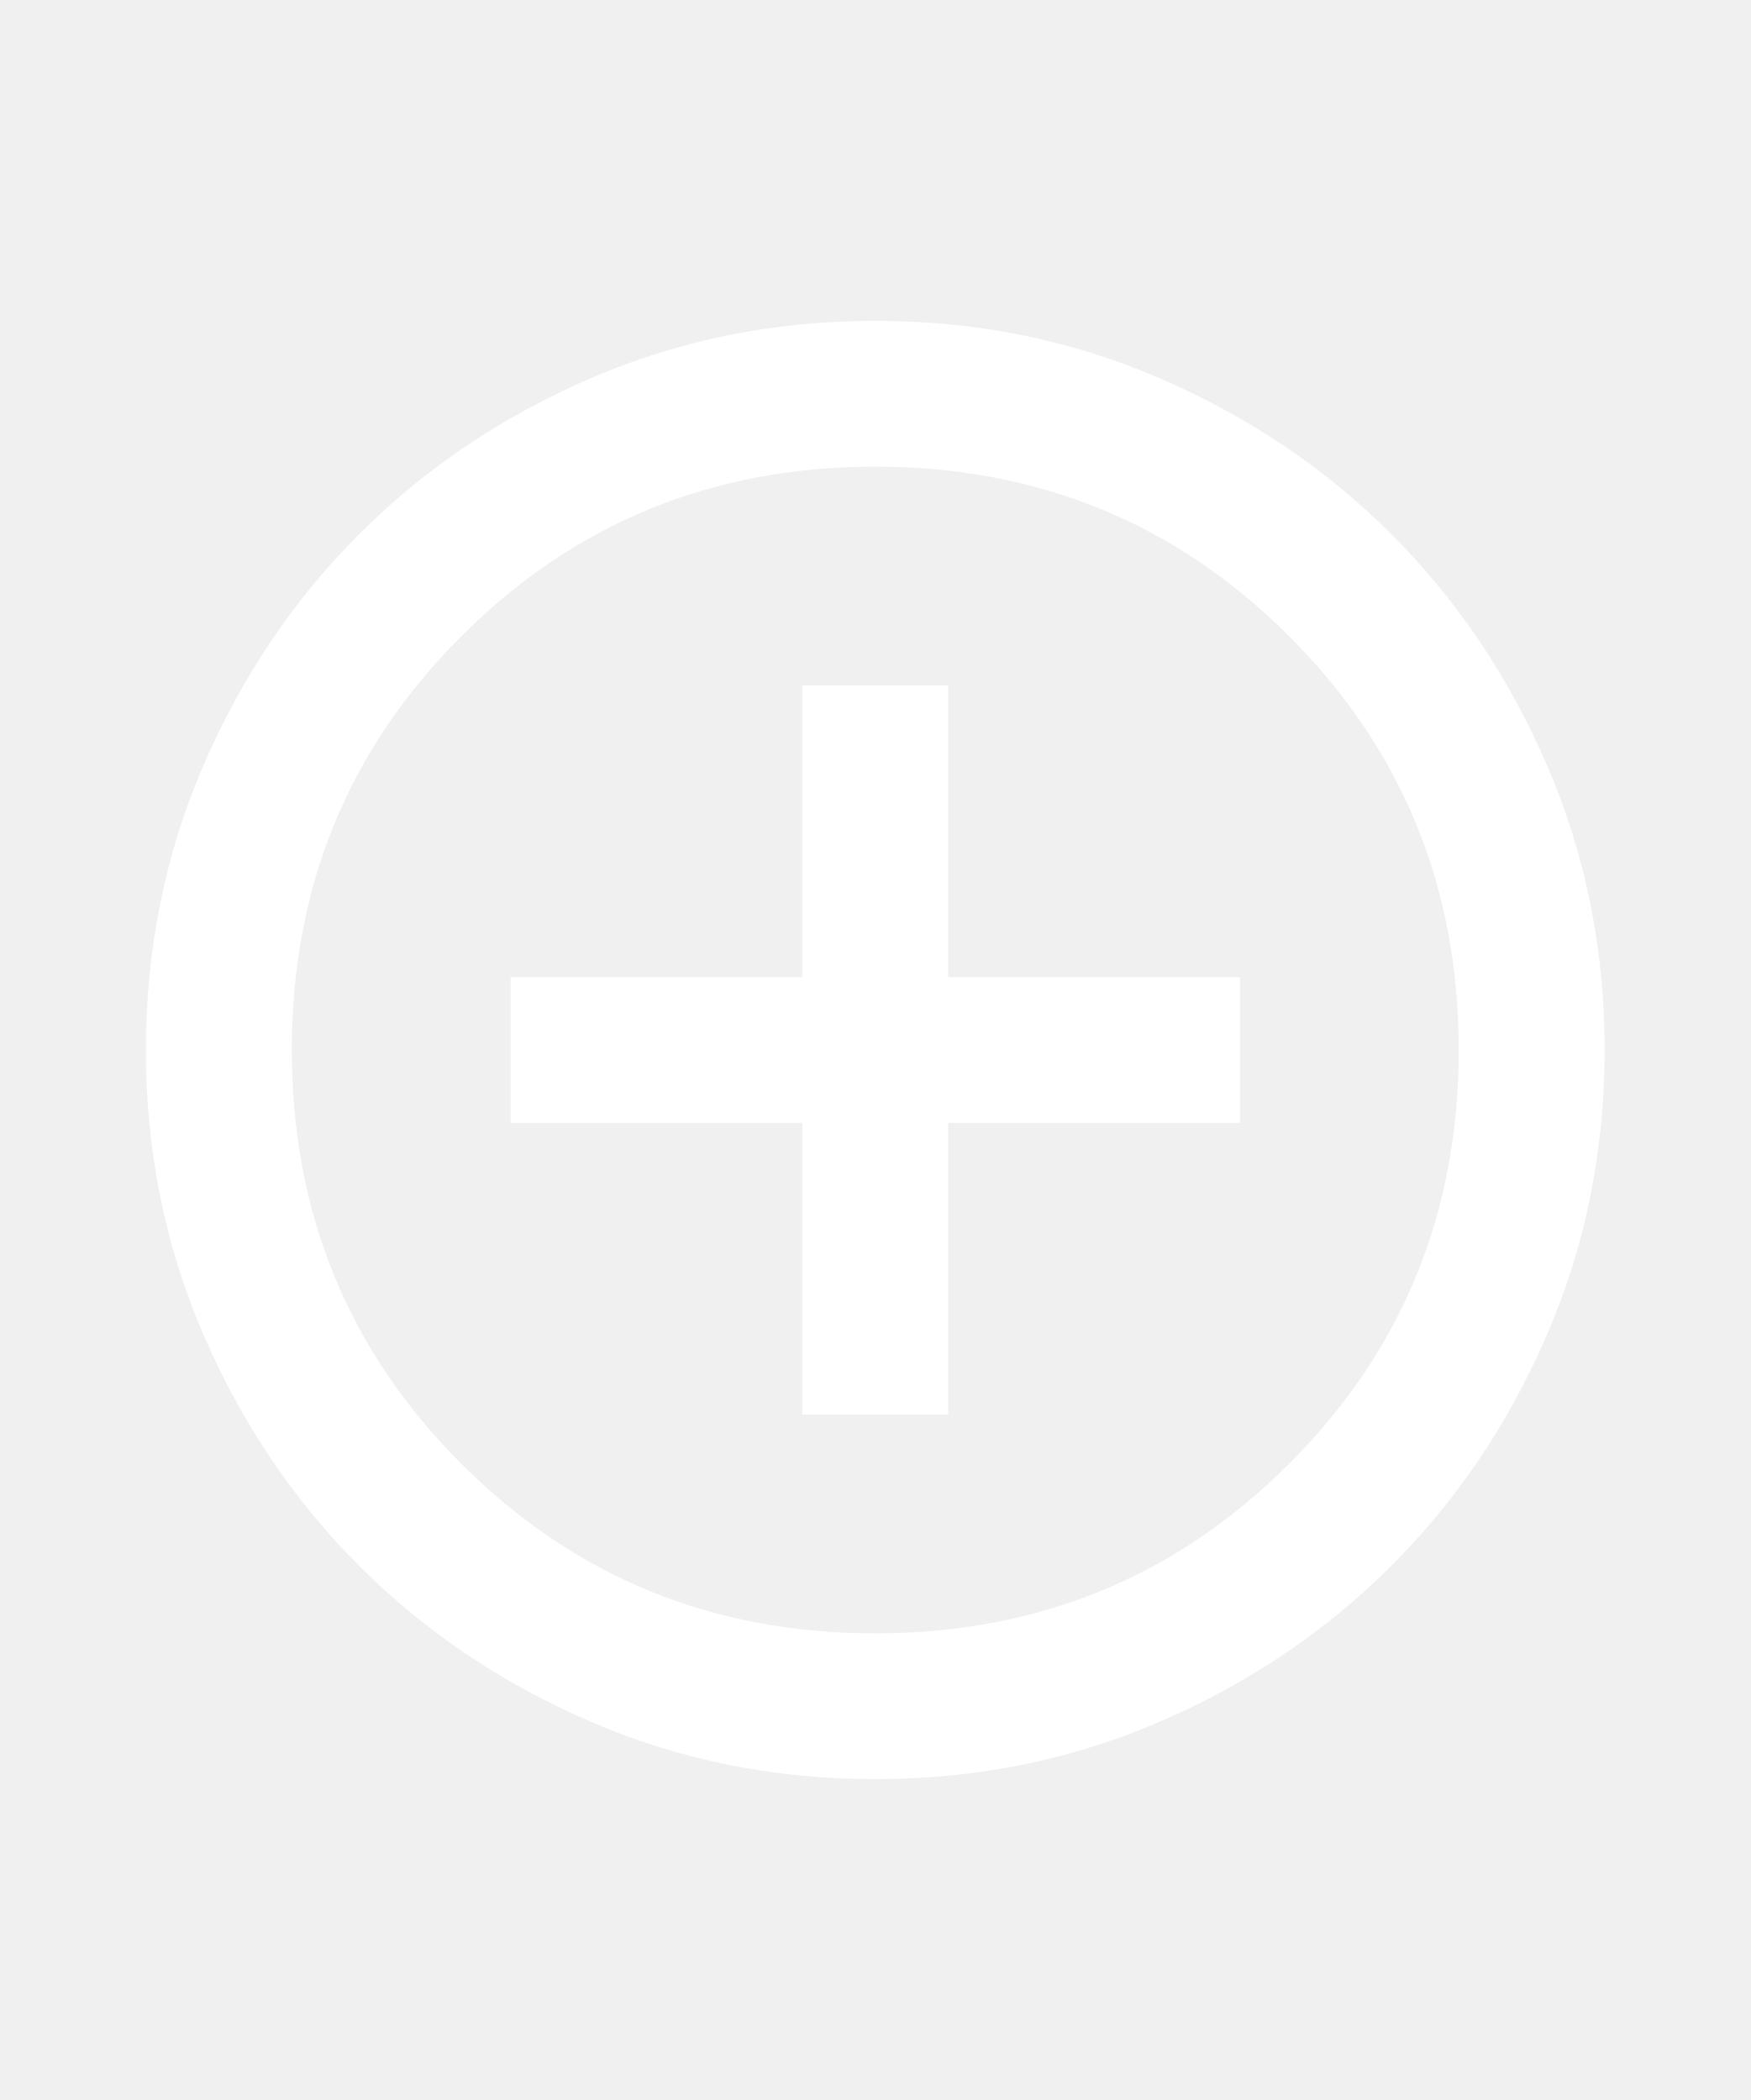
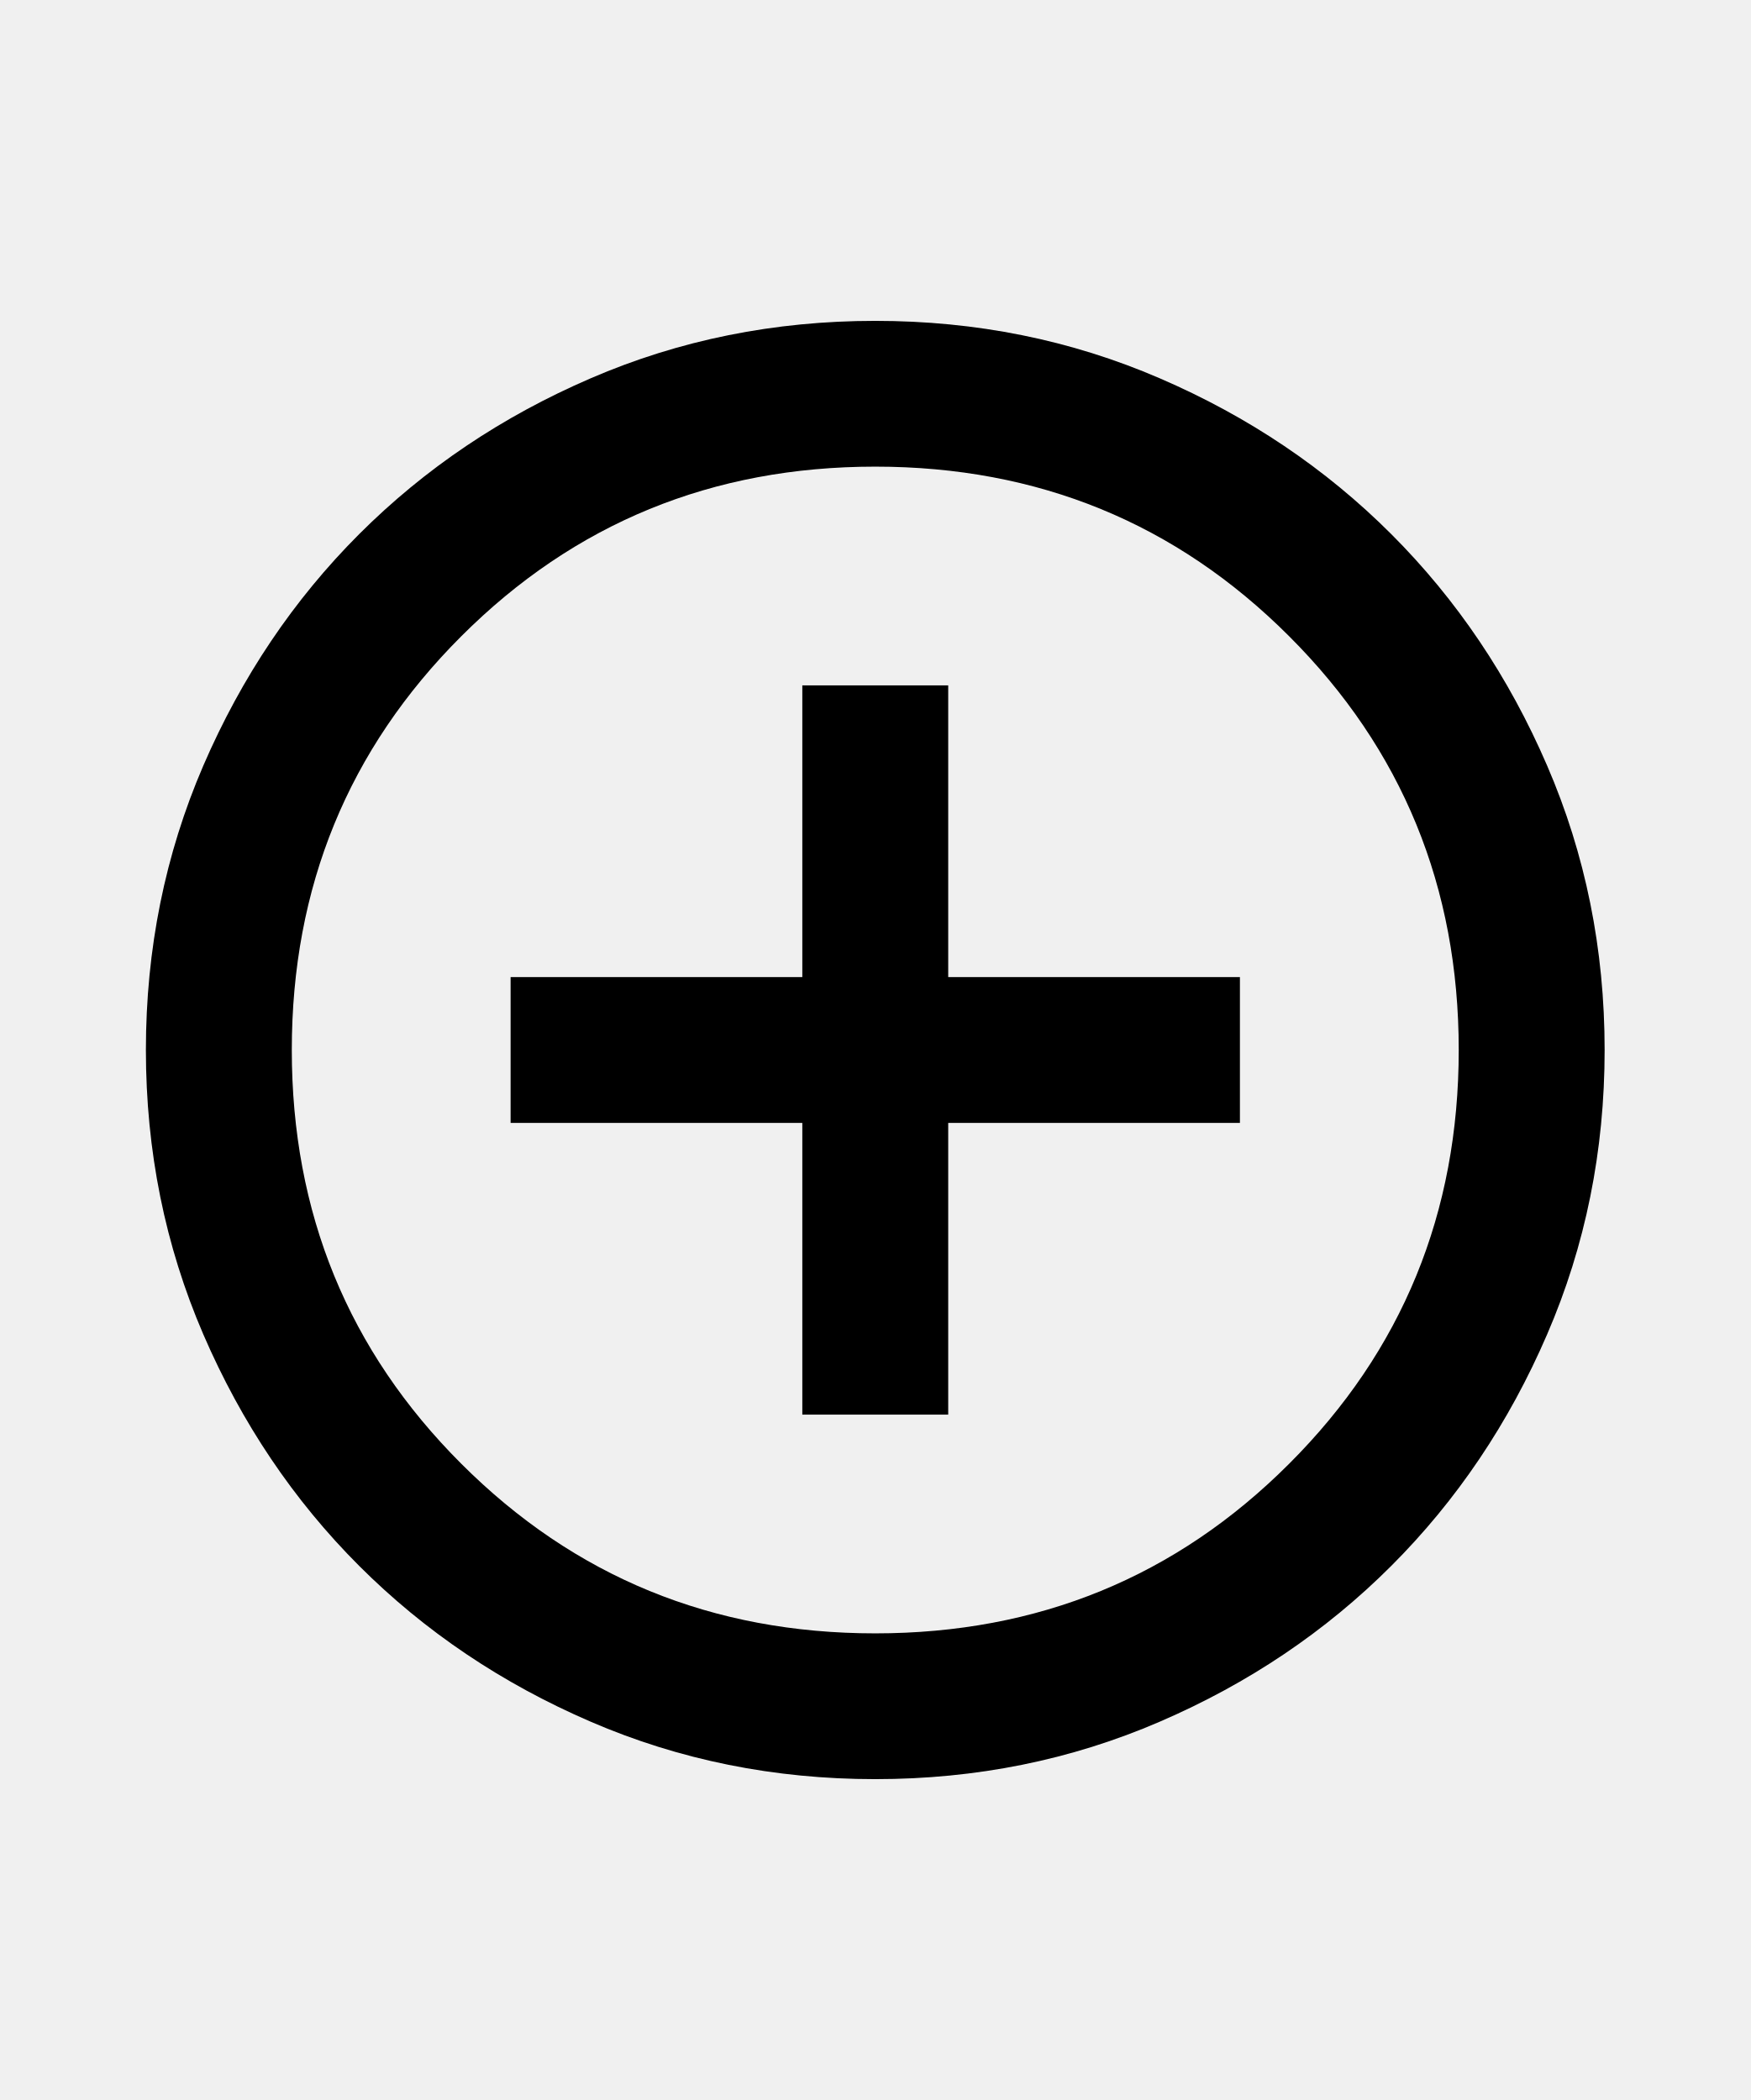
<svg xmlns="http://www.w3.org/2000/svg" width="20" height="24" viewBox="0 0 20 24" fill="none">
-   <path d="M9.167 16.167H10.834V12.833H14.167V11.167H10.834V7.833H9.167V11.167H5.834V12.833H9.167V16.167ZM10 20.333C8.848 20.333 7.764 20.115 6.75 19.677C5.736 19.24 4.854 18.646 4.104 17.896C3.354 17.146 2.761 16.264 2.323 15.25C1.886 14.236 1.667 13.153 1.667 12C1.667 10.847 1.886 9.764 2.323 8.75C2.761 7.736 3.354 6.854 4.104 6.104C4.854 5.354 5.736 4.76 6.75 4.323C7.764 3.885 8.848 3.667 10 3.667C11.153 3.667 12.236 3.885 13.25 4.323C14.264 4.76 15.146 5.354 15.896 6.104C16.646 6.854 17.24 7.736 17.677 8.75C18.115 9.764 18.334 10.847 18.334 12C18.334 13.153 18.115 14.236 17.677 15.25C17.24 16.264 16.646 17.146 15.896 17.896C15.146 18.646 14.264 19.24 13.25 19.677C12.236 20.115 11.153 20.333 10 20.333ZM10 18.667C11.861 18.667 13.438 18.021 14.729 16.729C16.021 15.438 16.667 13.861 16.667 12C16.667 10.139 16.021 8.562 14.729 7.271C13.438 5.979 11.861 5.333 10 5.333C8.139 5.333 6.563 5.979 5.271 7.271C3.979 8.562 3.334 10.139 3.334 12C3.334 13.861 3.979 15.438 5.271 16.729C6.563 18.021 8.139 18.667 10 18.667Z" fill="white" />
+   <path d="M9.167 16.167H10.834V12.833H14.167V11.167H10.834V7.833H9.167V11.167H5.834V12.833H9.167V16.167ZM10 20.333C8.848 20.333 7.764 20.115 6.75 19.677C5.736 19.24 4.854 18.646 4.104 17.896C3.354 17.146 2.761 16.264 2.323 15.25C1.886 14.236 1.667 13.153 1.667 12C1.667 10.847 1.886 9.764 2.323 8.75C2.761 7.736 3.354 6.854 4.104 6.104C4.854 5.354 5.736 4.76 6.75 4.323C7.764 3.885 8.848 3.667 10 3.667C11.153 3.667 12.236 3.885 13.25 4.323C14.264 4.76 15.146 5.354 15.896 6.104C16.646 6.854 17.24 7.736 17.677 8.75C18.115 9.764 18.334 10.847 18.334 12C18.334 13.153 18.115 14.236 17.677 15.25C17.24 16.264 16.646 17.146 15.896 17.896C15.146 18.646 14.264 19.24 13.25 19.677C12.236 20.115 11.153 20.333 10 20.333ZM10 18.667C11.861 18.667 13.438 18.021 14.729 16.729C16.021 15.438 16.667 13.861 16.667 12C16.667 10.139 16.021 8.562 14.729 7.271C13.438 5.979 11.861 5.333 10 5.333C8.139 5.333 6.563 5.979 5.271 7.271C3.979 8.562 3.334 10.139 3.334 12C3.334 13.861 3.979 15.438 5.271 16.729C6.563 18.021 8.139 18.667 10 18.667Z" fill="currentColor" />
</svg>
